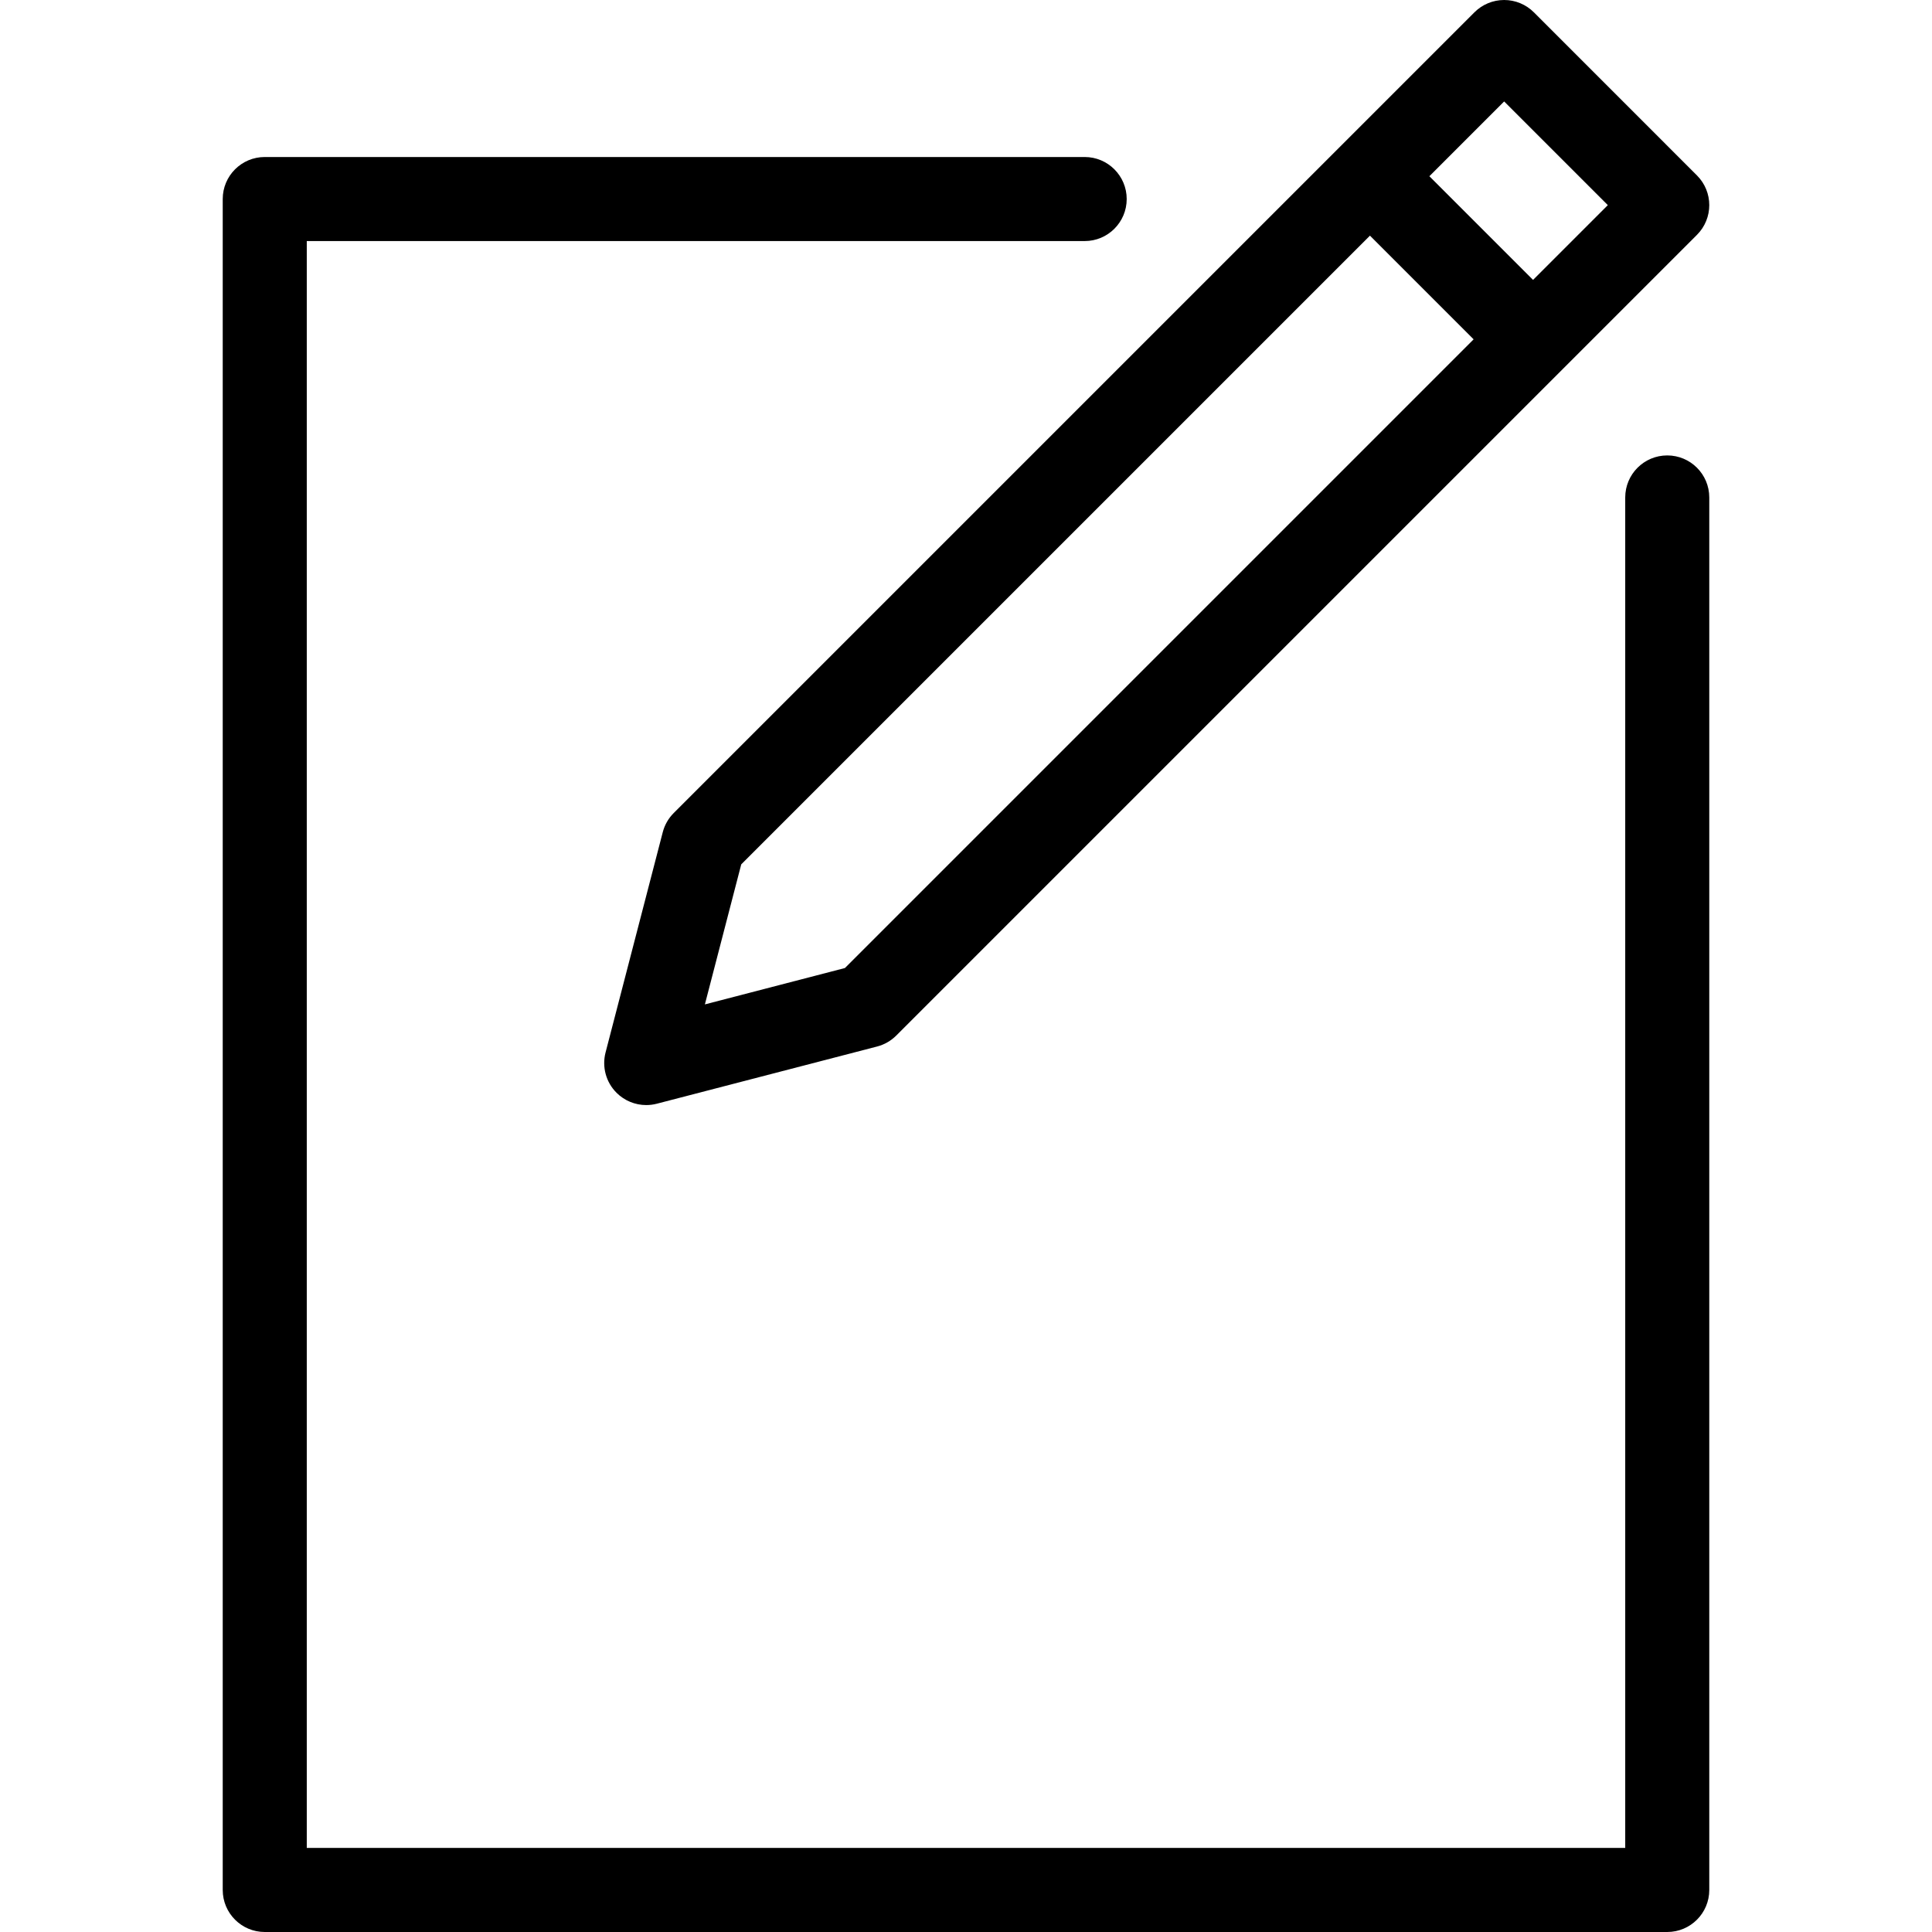
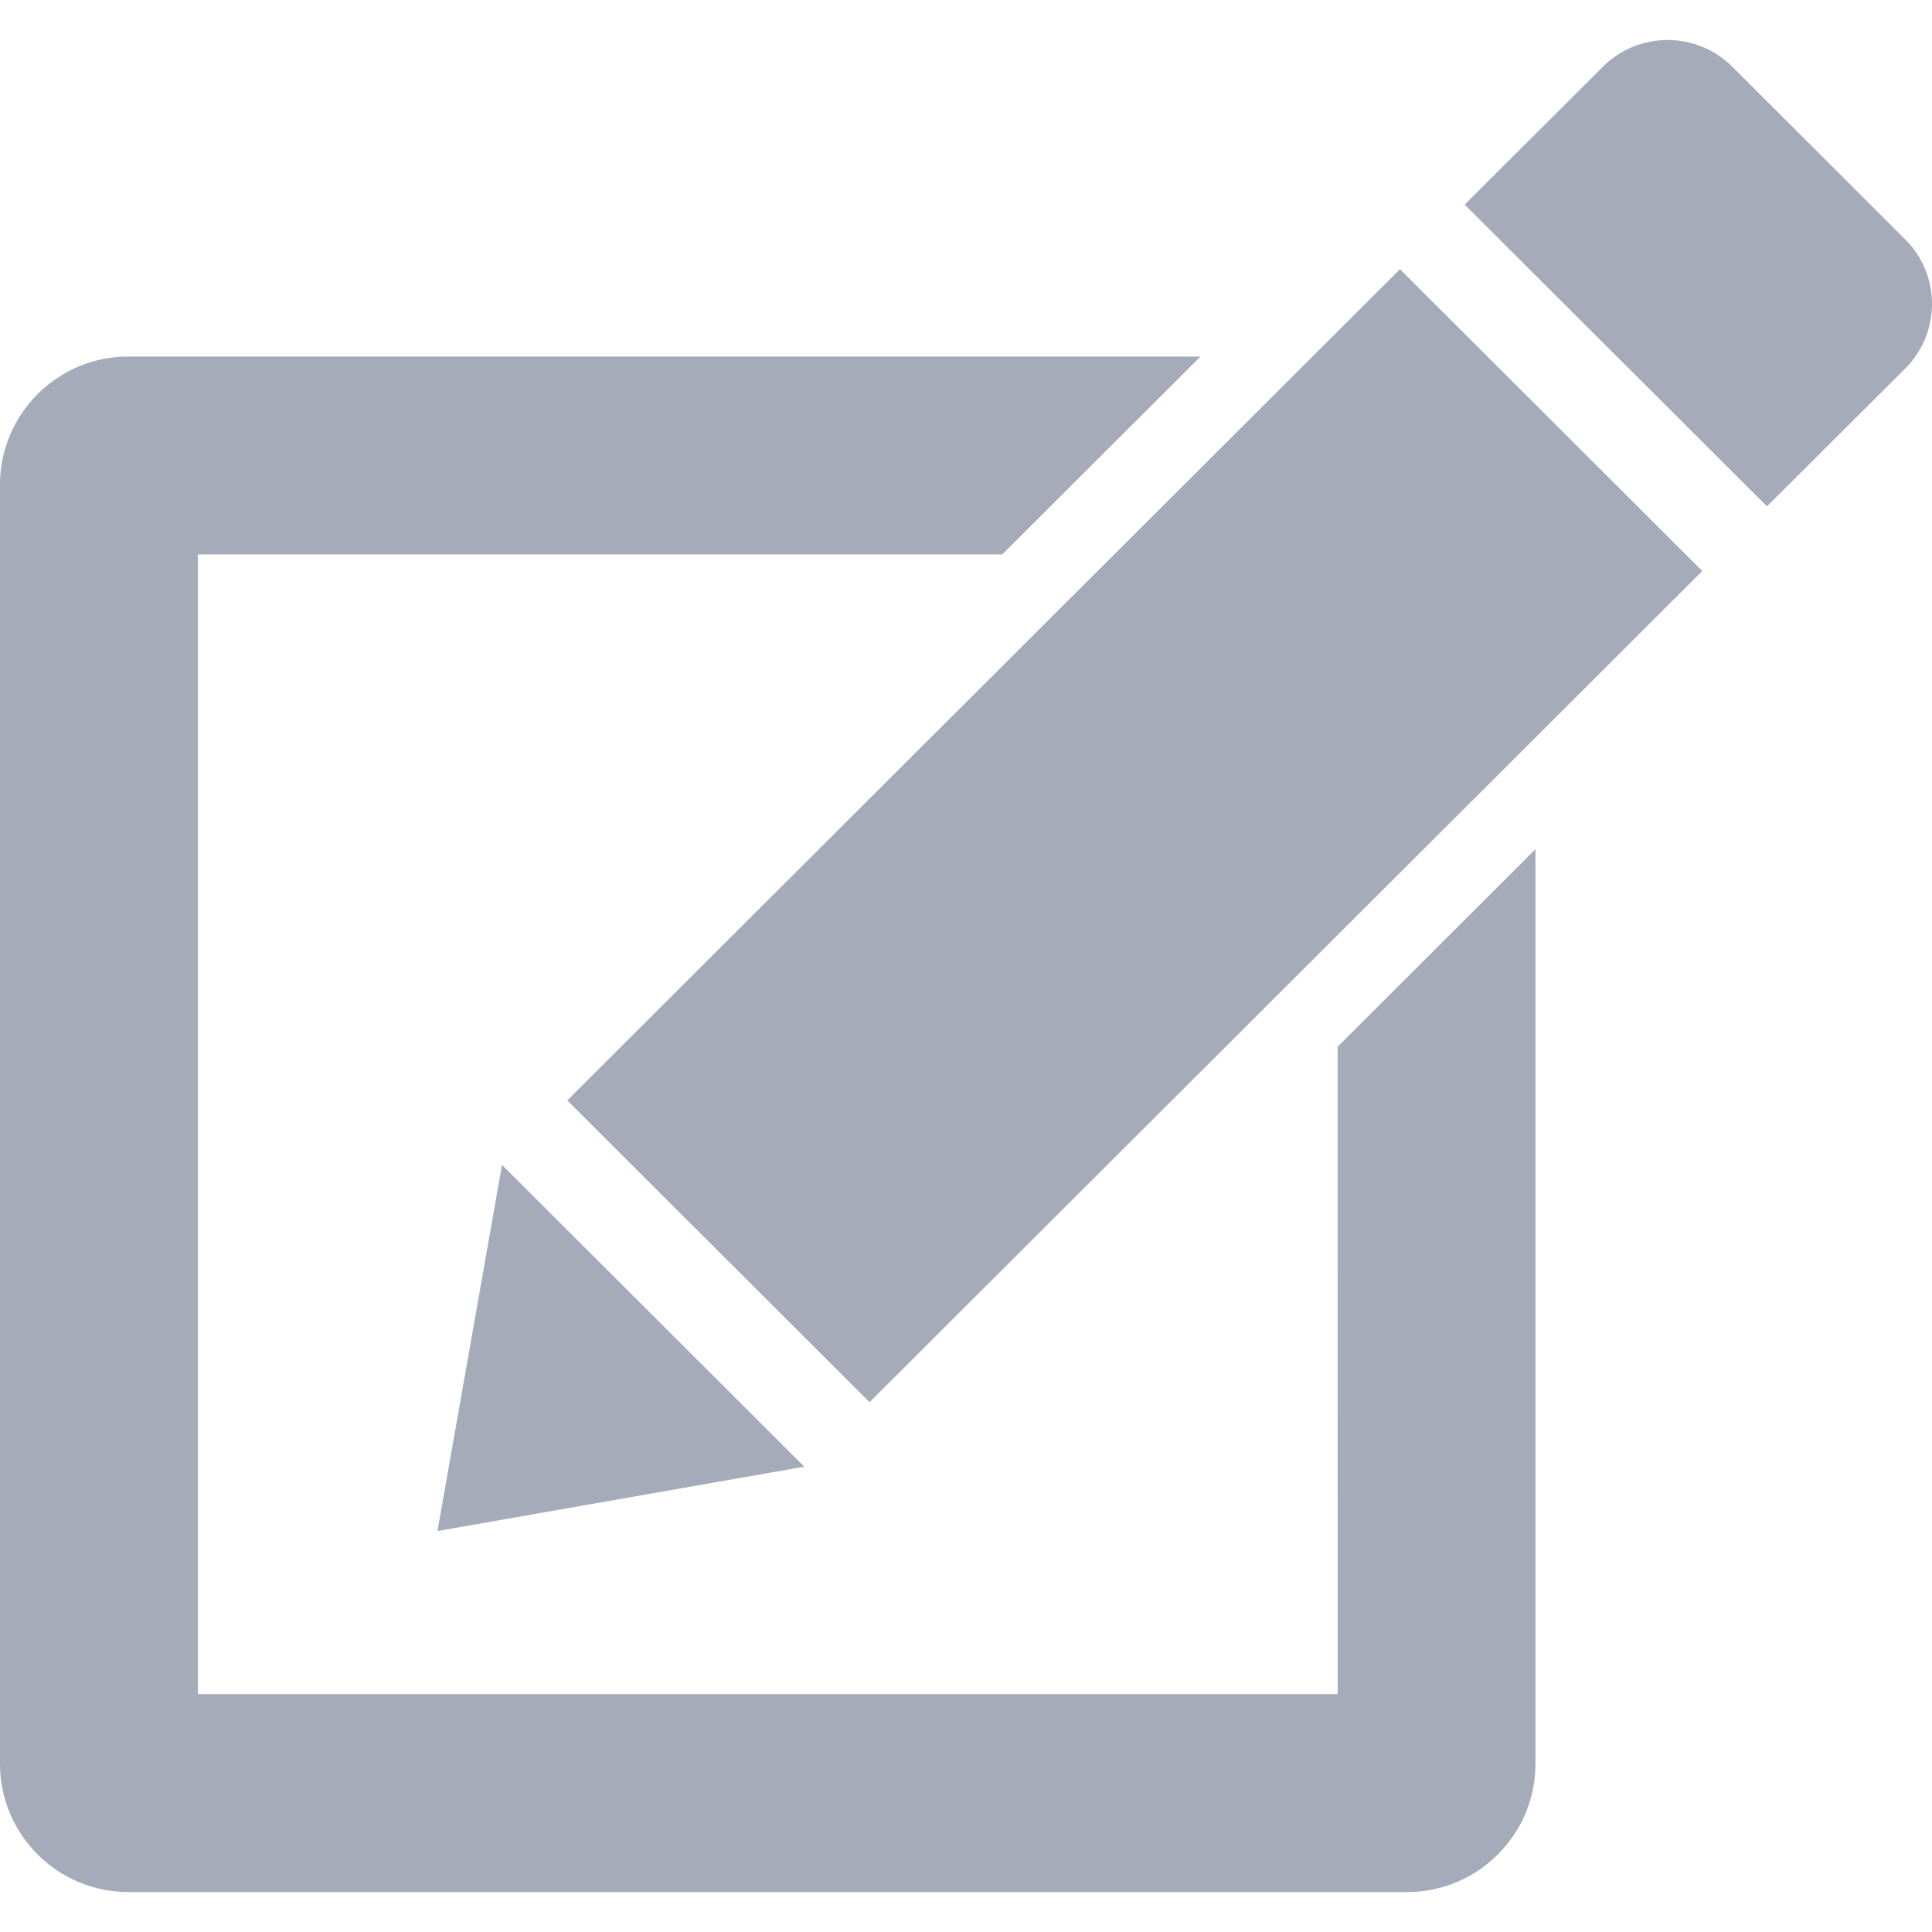
- <svg xmlns="http://www.w3.org/2000/svg" version="1.1" id="Capa_1" x="0px" y="0px" viewBox="0 0 275.836 275.836" style="enable-background:new 0 0 275.836 275.836;" xml:space="preserve">
+ <svg xmlns="http://www.w3.org/2000/svg" version="1.1" id="Capa_1" x="0px" y="0px" width="512px" height="512px" viewBox="0 0 48.827 48.827" style="enable-background:new 0 0 48.827 48.827;" xml:space="preserve">
  <g>
-     <path d="M191.344,20.922l-95.155,95.155c-0.756,0.756-1.297,1.699-1.565,2.734l-8.167,31.454c-0.534,2.059,0.061,4.246,1.565,5.751   c1.14,1.139,2.671,1.757,4.242,1.757c0.503,0,1.009-0.063,1.508-0.192l31.454-8.168c1.035-0.269,1.979-0.81,2.734-1.565   l95.153-95.153c0.002-0.002,0.004-0.003,0.005-0.004s0.003-0.004,0.004-0.005l19.156-19.156c2.344-2.343,2.344-6.142,0.001-8.484   L218.994,1.758C217.868,0.632,216.343,0,214.751,0c-1.591,0-3.117,0.632-4.242,1.758l-19.155,19.155   c-0.002,0.002-0.004,0.003-0.005,0.004S191.346,20.921,191.344,20.922z M120.631,138.208l-19.993,5.192l5.191-19.993l89.762-89.762   l14.801,14.802L120.631,138.208z M214.751,14.485l14.801,14.802l-10.675,10.675L204.076,25.16L214.751,14.485z" />
-     <path d="M238.037,65.022c-3.313,0-6,2.687-6,6v192.813H43.799V34.417h111.063c3.313,0,6-2.687,6-6s-2.687-6-6-6H37.799   c-3.313,0-6,2.687-6,6v241.419c0,3.313,2.687,6,6,6h200.238c3.313,0,6-2.687,6-6V71.022   C244.037,67.709,241.351,65.022,238.037,65.022z" />
+     <g>
+       <g>
+         <path d="M48.15,6.05l-4.368-4.362c-0.451-0.451-1.044-0.677-1.636-0.677c-0.593,0-1.186,0.225-1.636,0.676l-3.494,3.484     l7.64,7.626l3.494-3.483C49.053,8.412,49.053,6.949,48.15,6.05z" fill="#a6abba" />
+         <polygon points="14.336,27.81 21.976,35.437 43.021,14.431 35.381,6.804    " fill="#a6abba" />
+         <polygon points="12.687,29.441 11.056,38.694 20.327,37.067    " fill="#a6abba" />
+         <path d="M33.807,42.816H5.001V14.011H25.33l5.01-5H3.234C1.455,9.011,0,10.466,0,12.245v32.338c0,1.778,1.455,3.233,3.234,3.233     h32.339c1.777,0,3.232-1.455,3.232-3.233V21.462l-5,4.992L33.807,42.816L33.807,42.816z" fill="#a6abba" />
+       </g>
+     </g>
  </g>
  <g>
</g>
  <g>
</g>
  <g>
</g>
  <g>
</g>
  <g>
</g>
  <g>
</g>
  <g>
</g>
  <g>
</g>
  <g>
</g>
  <g>
</g>
  <g>
</g>
  <g>
</g>
  <g>
</g>
  <g>
</g>
  <g>
</g>
</svg>
